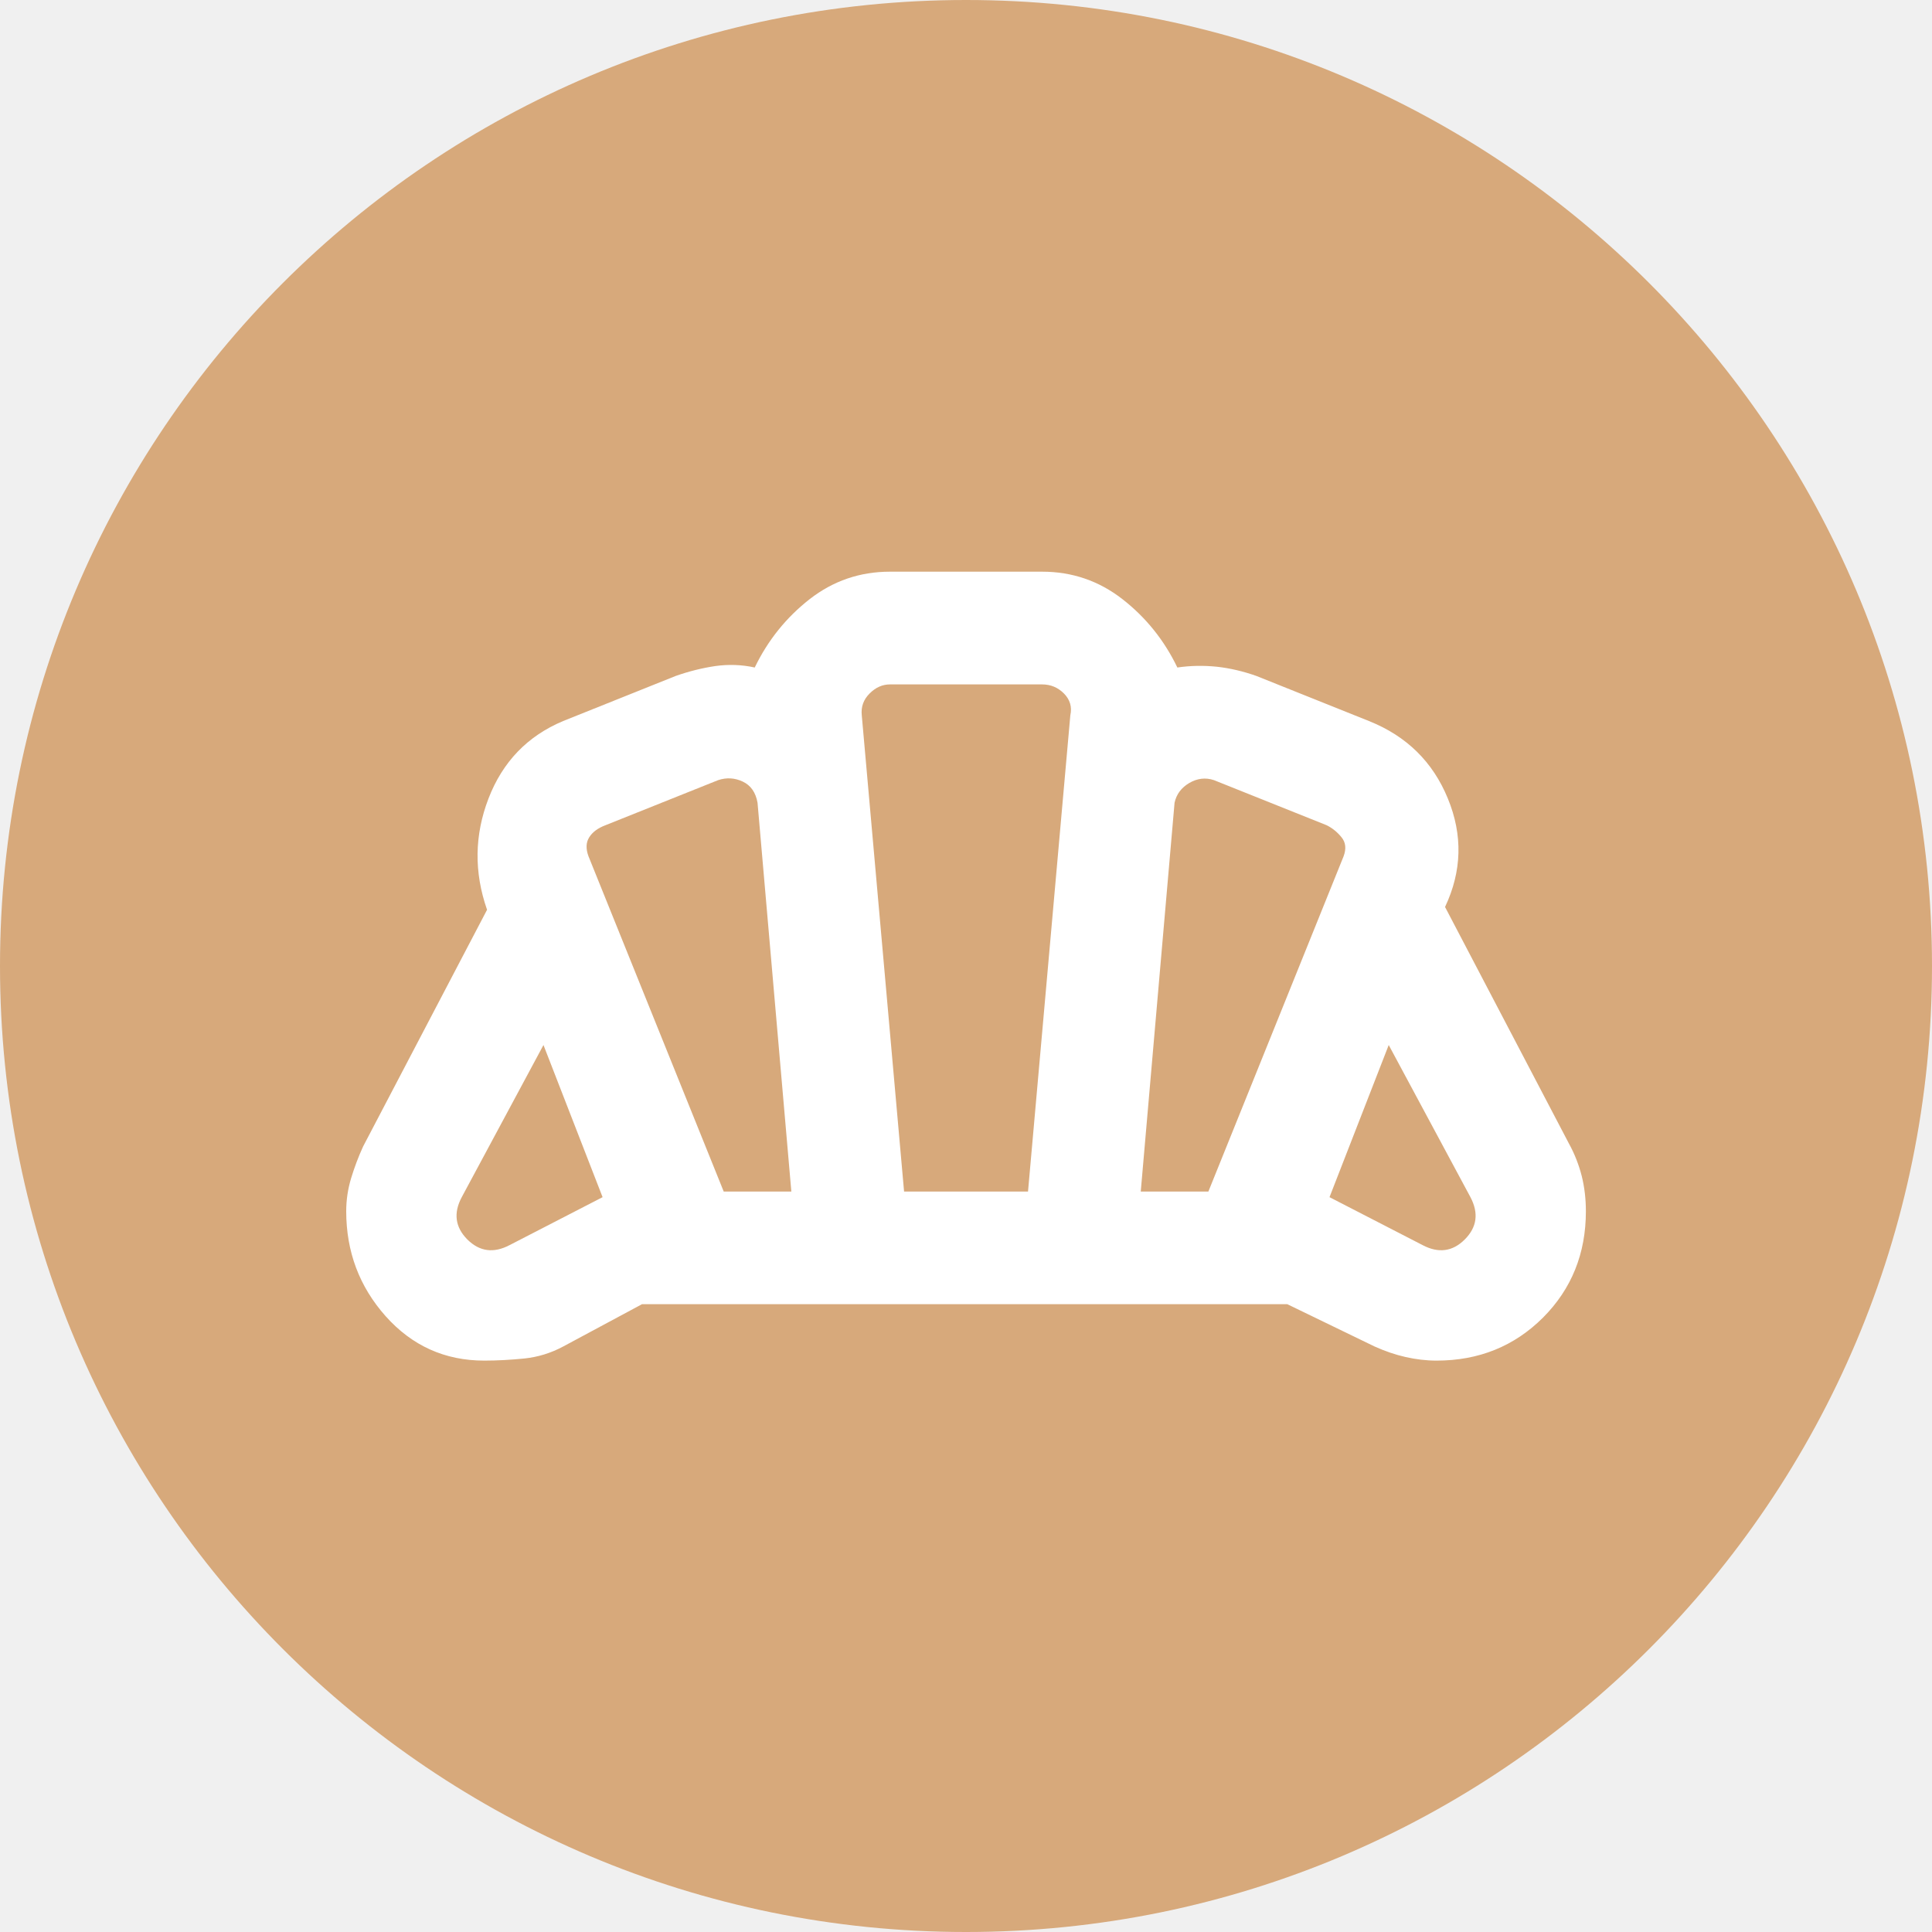
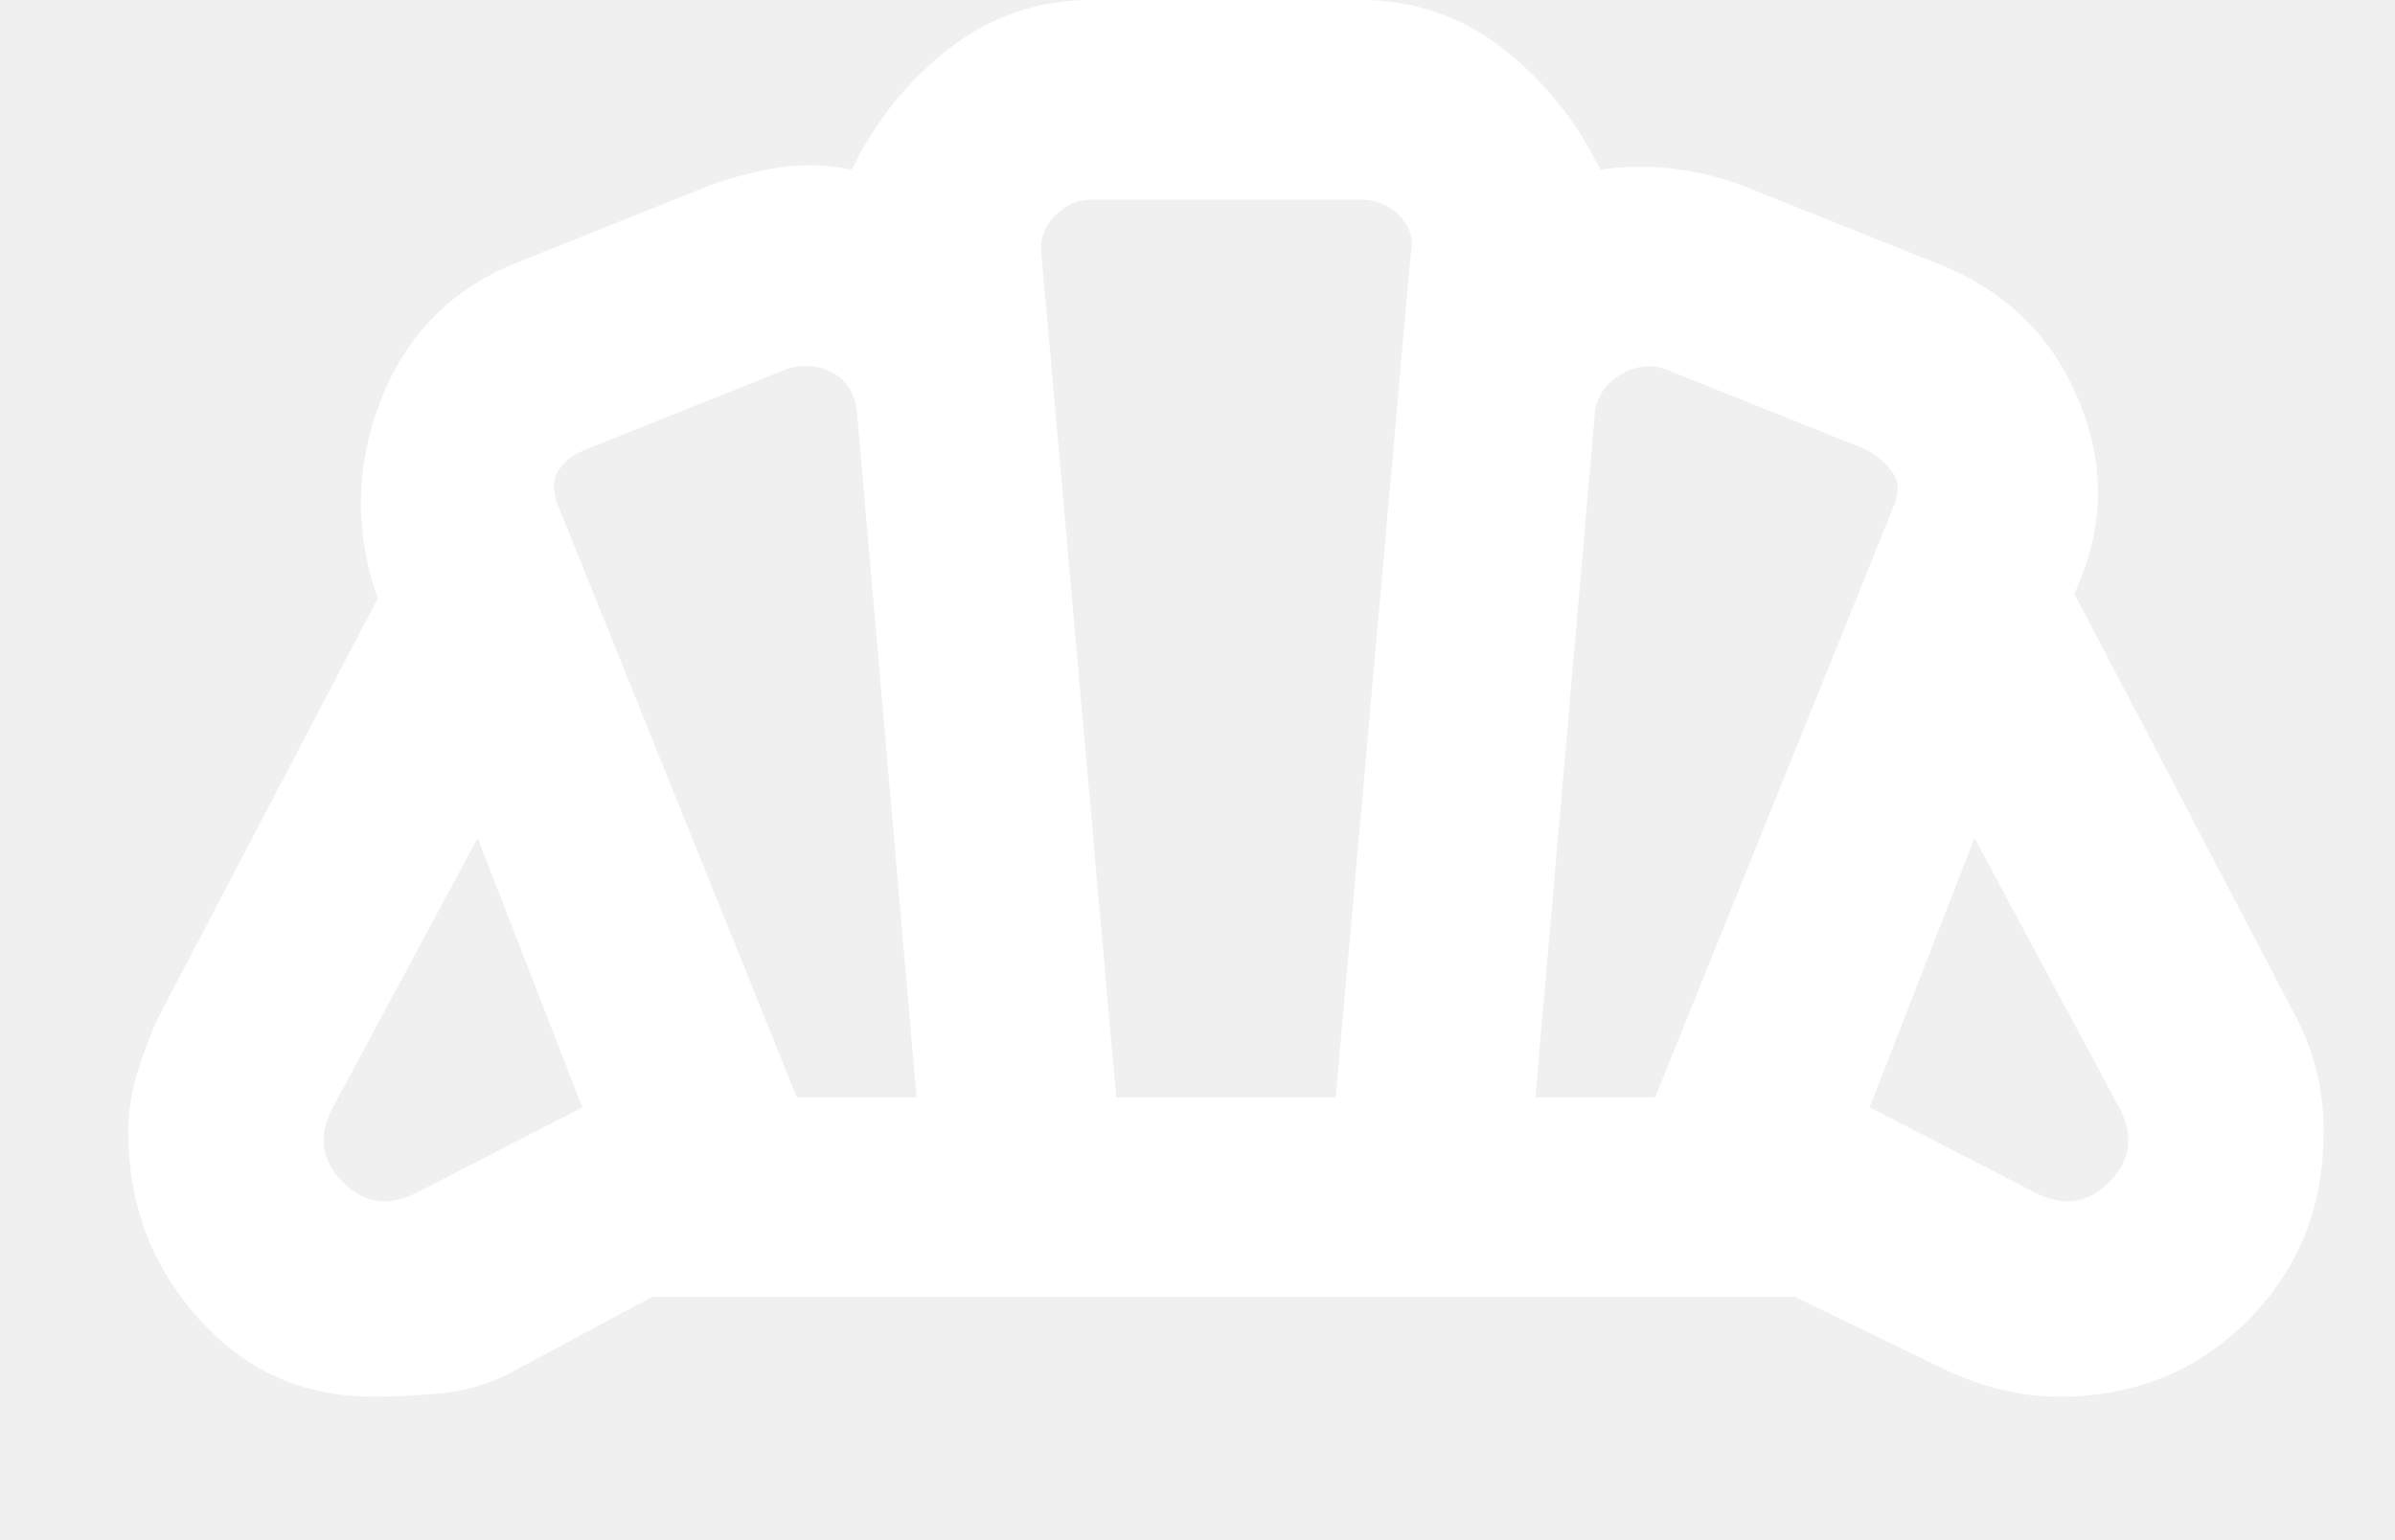
- <svg xmlns="http://www.w3.org/2000/svg" width="20" height="20" viewBox="0 0 20 20" fill="none">
-   <circle cx="10" cy="10" r="10" fill="#D7A97B" />
-   <path d="M14.726 12.889C14.891 12.976 15.037 12.957 15.163 12.831C15.29 12.704 15.309 12.558 15.222 12.393L14.376 10.818L13.763 12.393L14.726 12.889ZM11.809 12.335H12.509L13.909 8.864C13.938 8.786 13.931 8.72 13.887 8.667C13.843 8.613 13.792 8.572 13.734 8.543L12.567 8.076C12.48 8.047 12.395 8.057 12.312 8.105C12.229 8.154 12.178 8.222 12.159 8.31L11.809 12.335ZM7.492 12.335H8.192L7.842 8.31C7.823 8.203 7.772 8.13 7.689 8.091C7.607 8.052 7.521 8.047 7.434 8.076L6.267 8.543C6.19 8.572 6.134 8.613 6.1 8.667C6.066 8.72 6.063 8.786 6.092 8.864L7.492 12.335ZM5.276 12.889L6.238 12.393L5.626 10.818L4.78 12.393C4.692 12.558 4.712 12.704 4.838 12.831C4.965 12.957 5.11 12.976 5.276 12.889ZM9.359 12.335H10.642L11.08 7.405C11.099 7.318 11.077 7.243 11.014 7.179C10.951 7.116 10.876 7.085 10.788 7.085H9.213C9.135 7.085 9.065 7.116 9.002 7.179C8.938 7.243 8.912 7.318 8.921 7.405L9.359 12.335ZM5.013 14.085C4.605 14.085 4.265 13.931 3.992 13.625C3.72 13.319 3.584 12.957 3.584 12.539C3.584 12.422 3.601 12.308 3.635 12.196C3.669 12.084 3.71 11.975 3.759 11.868L5.042 9.418C4.906 9.029 4.911 8.645 5.057 8.266C5.203 7.887 5.46 7.619 5.83 7.464L6.996 6.997C7.133 6.949 7.269 6.915 7.405 6.895C7.541 6.876 7.677 6.88 7.813 6.91C7.949 6.628 8.139 6.392 8.382 6.202C8.625 6.013 8.902 5.918 9.213 5.918H10.788C11.099 5.918 11.376 6.013 11.619 6.202C11.863 6.392 12.052 6.628 12.188 6.91C12.324 6.89 12.46 6.888 12.597 6.902C12.733 6.917 12.869 6.949 13.005 6.997L14.171 7.464C14.56 7.619 14.833 7.887 14.988 8.266C15.144 8.645 15.134 9.019 14.959 9.389L16.242 11.839C16.301 11.946 16.344 12.058 16.374 12.174C16.403 12.291 16.417 12.412 16.417 12.539C16.417 12.976 16.269 13.343 15.973 13.64C15.676 13.936 15.309 14.085 14.871 14.085C14.764 14.085 14.658 14.072 14.551 14.048C14.444 14.024 14.337 13.987 14.23 13.939L13.326 13.501H6.646L5.83 13.939C5.703 14.007 5.57 14.048 5.429 14.063C5.288 14.077 5.149 14.085 5.013 14.085Z" fill="white" />
+ <svg xmlns="http://www.w3.org/2000/svg" width="14" height="9" viewBox="0 0 14 9" fill="none">
+   <path d="M11.892 6.971C12.057 7.058 12.203 7.039 12.329 6.912C12.456 6.786 12.475 6.64 12.387 6.475L11.542 4.9L10.929 6.475L11.892 6.971ZM8.975 6.417H9.675L11.075 2.946C11.104 2.868 11.097 2.802 11.053 2.749C11.009 2.695 10.958 2.654 10.9 2.625L9.733 2.158C9.646 2.129 9.561 2.139 9.478 2.188C9.395 2.236 9.344 2.304 9.325 2.392L8.975 6.417ZM4.658 6.417H5.358L5.008 2.392C4.989 2.285 4.938 2.212 4.855 2.173C4.773 2.134 4.688 2.129 4.6 2.158L3.433 2.625C3.356 2.654 3.3 2.695 3.266 2.749C3.232 2.802 3.229 2.868 3.258 2.946L4.658 6.417ZM2.442 6.971L3.404 6.475L2.792 4.9L1.946 6.475C1.858 6.64 1.878 6.786 2.004 6.912C2.131 7.039 2.276 7.058 2.442 6.971ZM6.525 6.417H7.808L8.246 1.488C8.265 1.4 8.243 1.325 8.18 1.261C8.117 1.198 8.042 1.167 7.954 1.167H6.379C6.301 1.167 6.231 1.198 6.168 1.261C6.105 1.325 6.078 1.4 6.088 1.488L6.525 6.417ZM2.179 8.167C1.771 8.167 1.431 8.014 1.158 7.707C0.886 7.401 0.75 7.039 0.75 6.621C0.75 6.504 0.767 6.39 0.801 6.278C0.835 6.166 0.876 6.057 0.925 5.95L2.208 3.5C2.072 3.111 2.077 2.727 2.223 2.348C2.369 1.969 2.626 1.701 2.996 1.546L4.162 1.079C4.299 1.031 4.435 0.997 4.571 0.977C4.707 0.958 4.843 0.963 4.979 0.992C5.115 0.71 5.305 0.474 5.548 0.284C5.791 0.095 6.068 0 6.379 0H7.954C8.265 0 8.542 0.095 8.785 0.284C9.028 0.474 9.218 0.71 9.354 0.992C9.49 0.972 9.626 0.97 9.762 0.984C9.899 0.999 10.035 1.031 10.171 1.079L11.338 1.546C11.726 1.701 11.999 1.969 12.154 2.348C12.31 2.727 12.3 3.101 12.125 3.471L13.408 5.921C13.467 6.028 13.51 6.14 13.54 6.256C13.569 6.373 13.583 6.494 13.583 6.621C13.583 7.058 13.435 7.425 13.139 7.722C12.842 8.018 12.475 8.167 12.037 8.167C11.931 8.167 11.824 8.155 11.717 8.13C11.61 8.106 11.503 8.069 11.396 8.021L10.492 7.583H3.812L2.996 8.021C2.869 8.089 2.736 8.13 2.595 8.145C2.454 8.159 2.315 8.167 2.179 8.167Z" fill="white" />
</svg>
